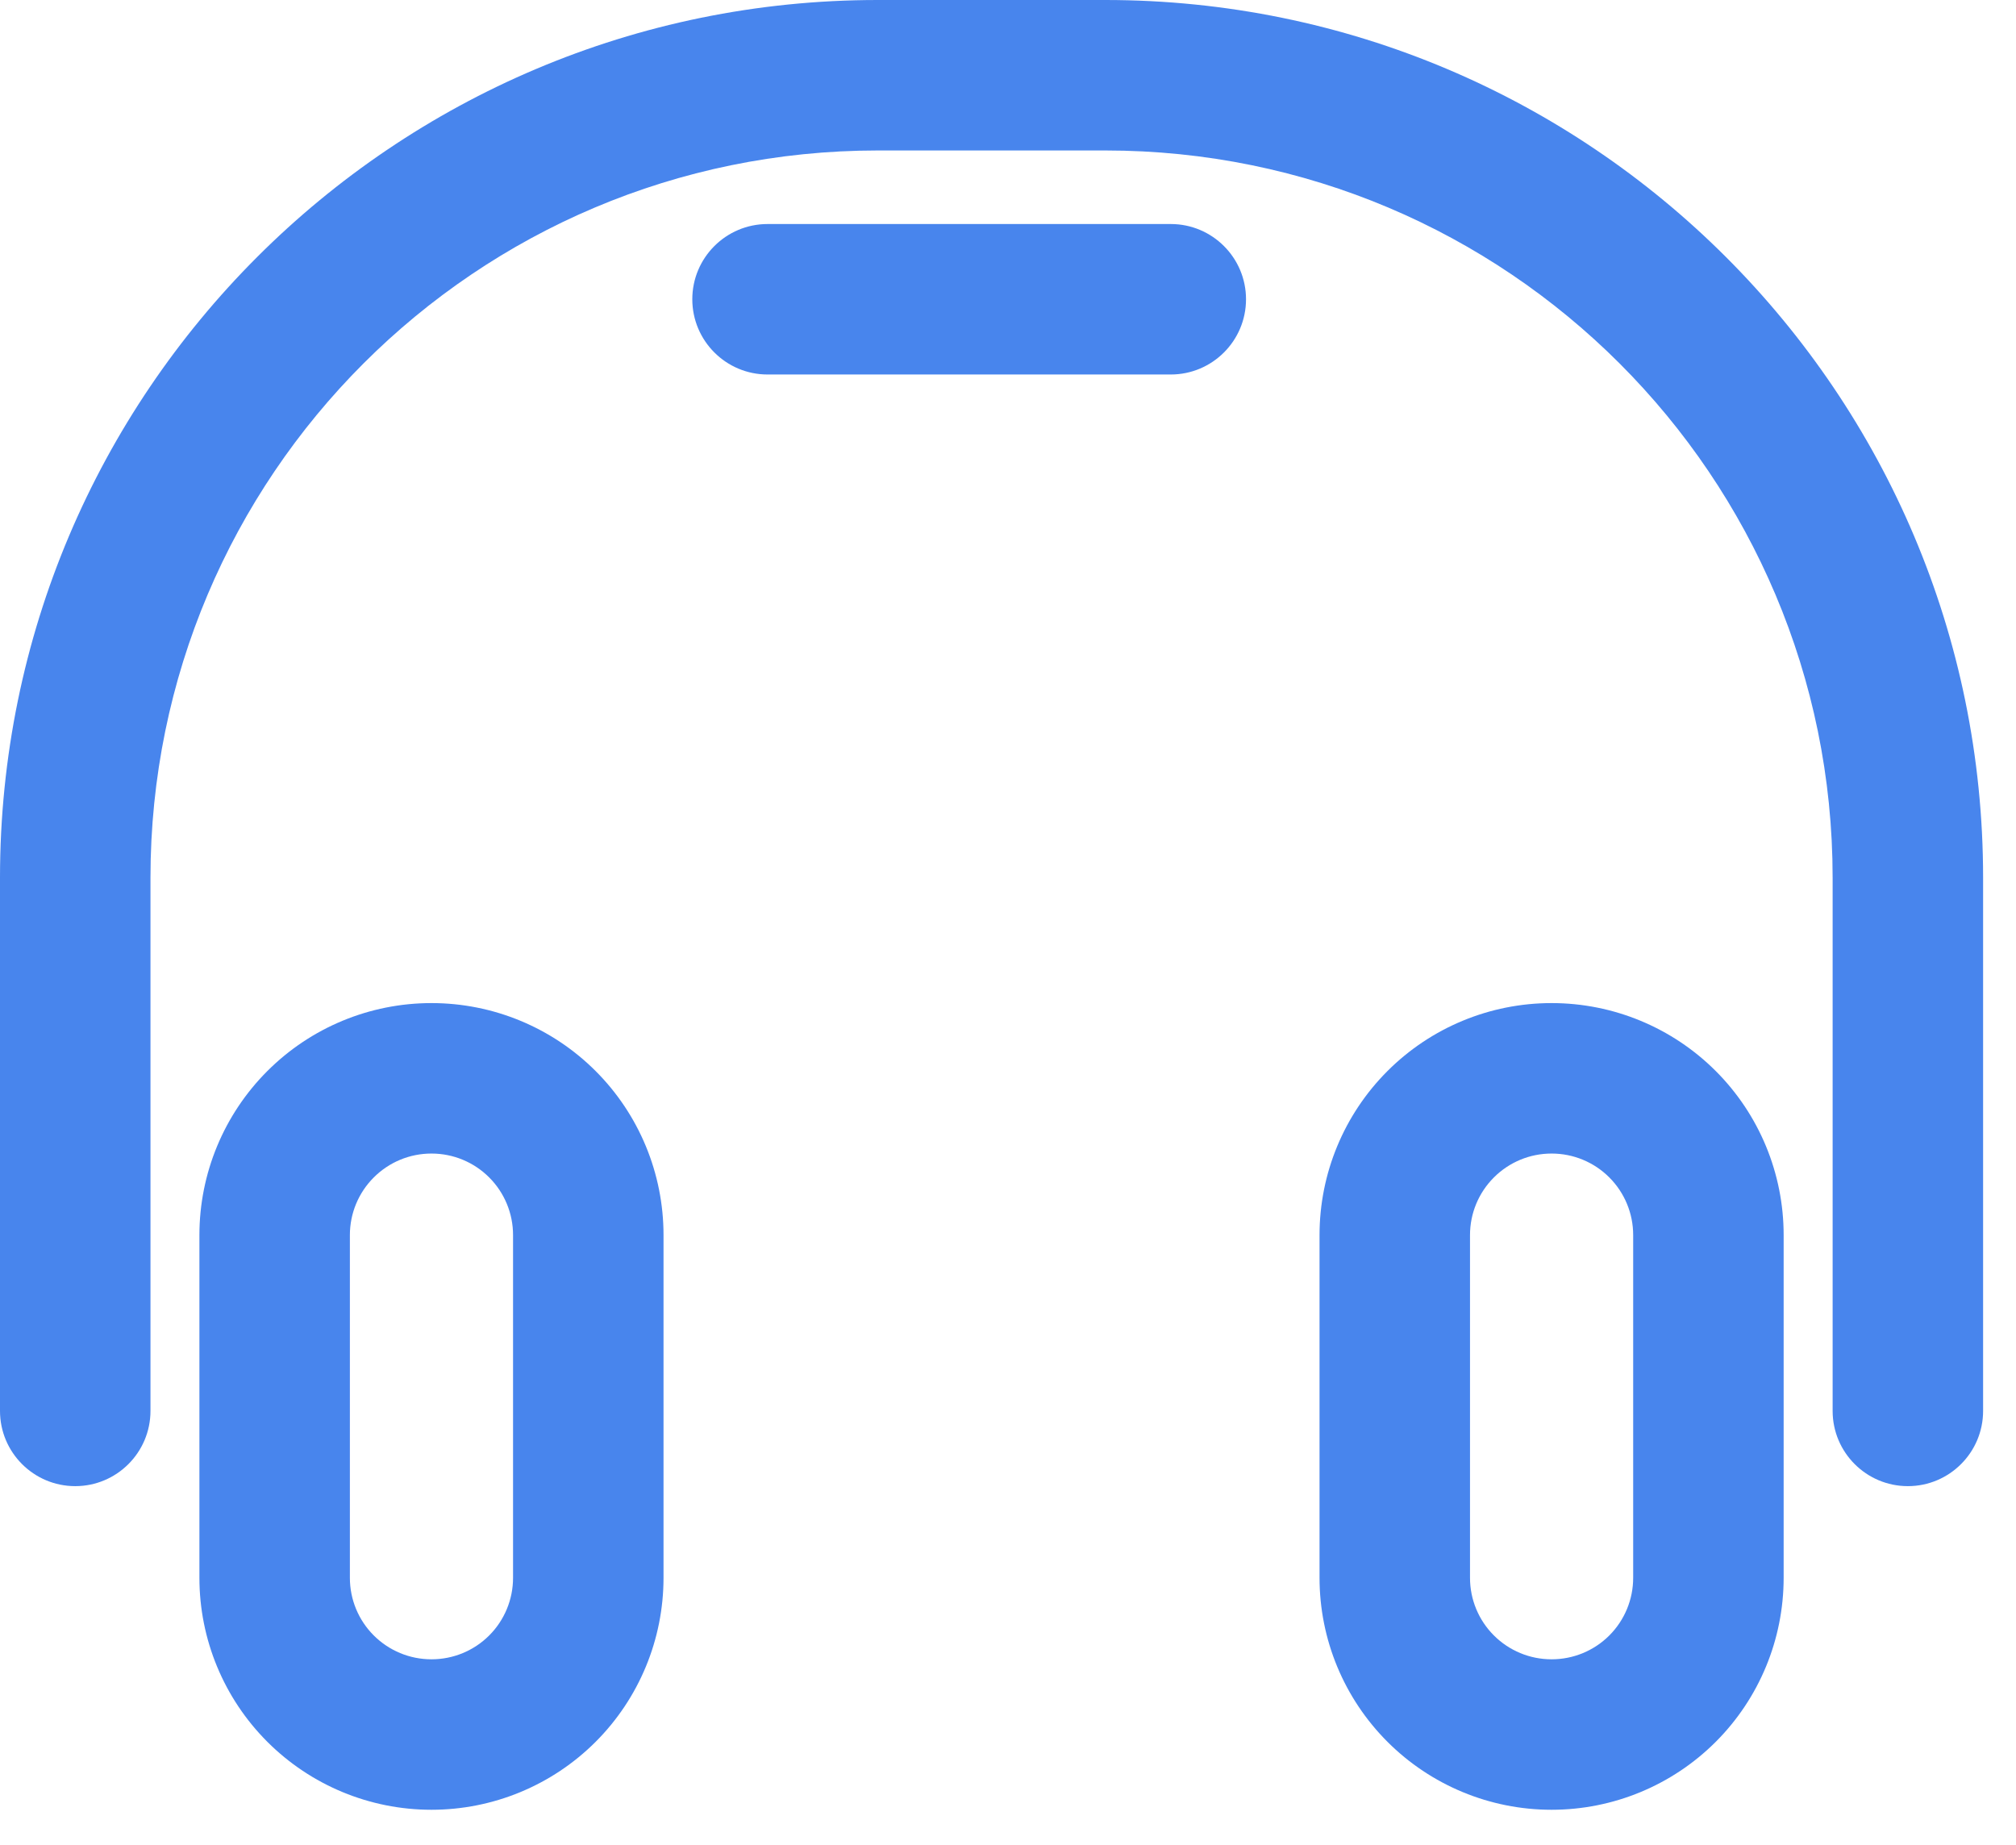
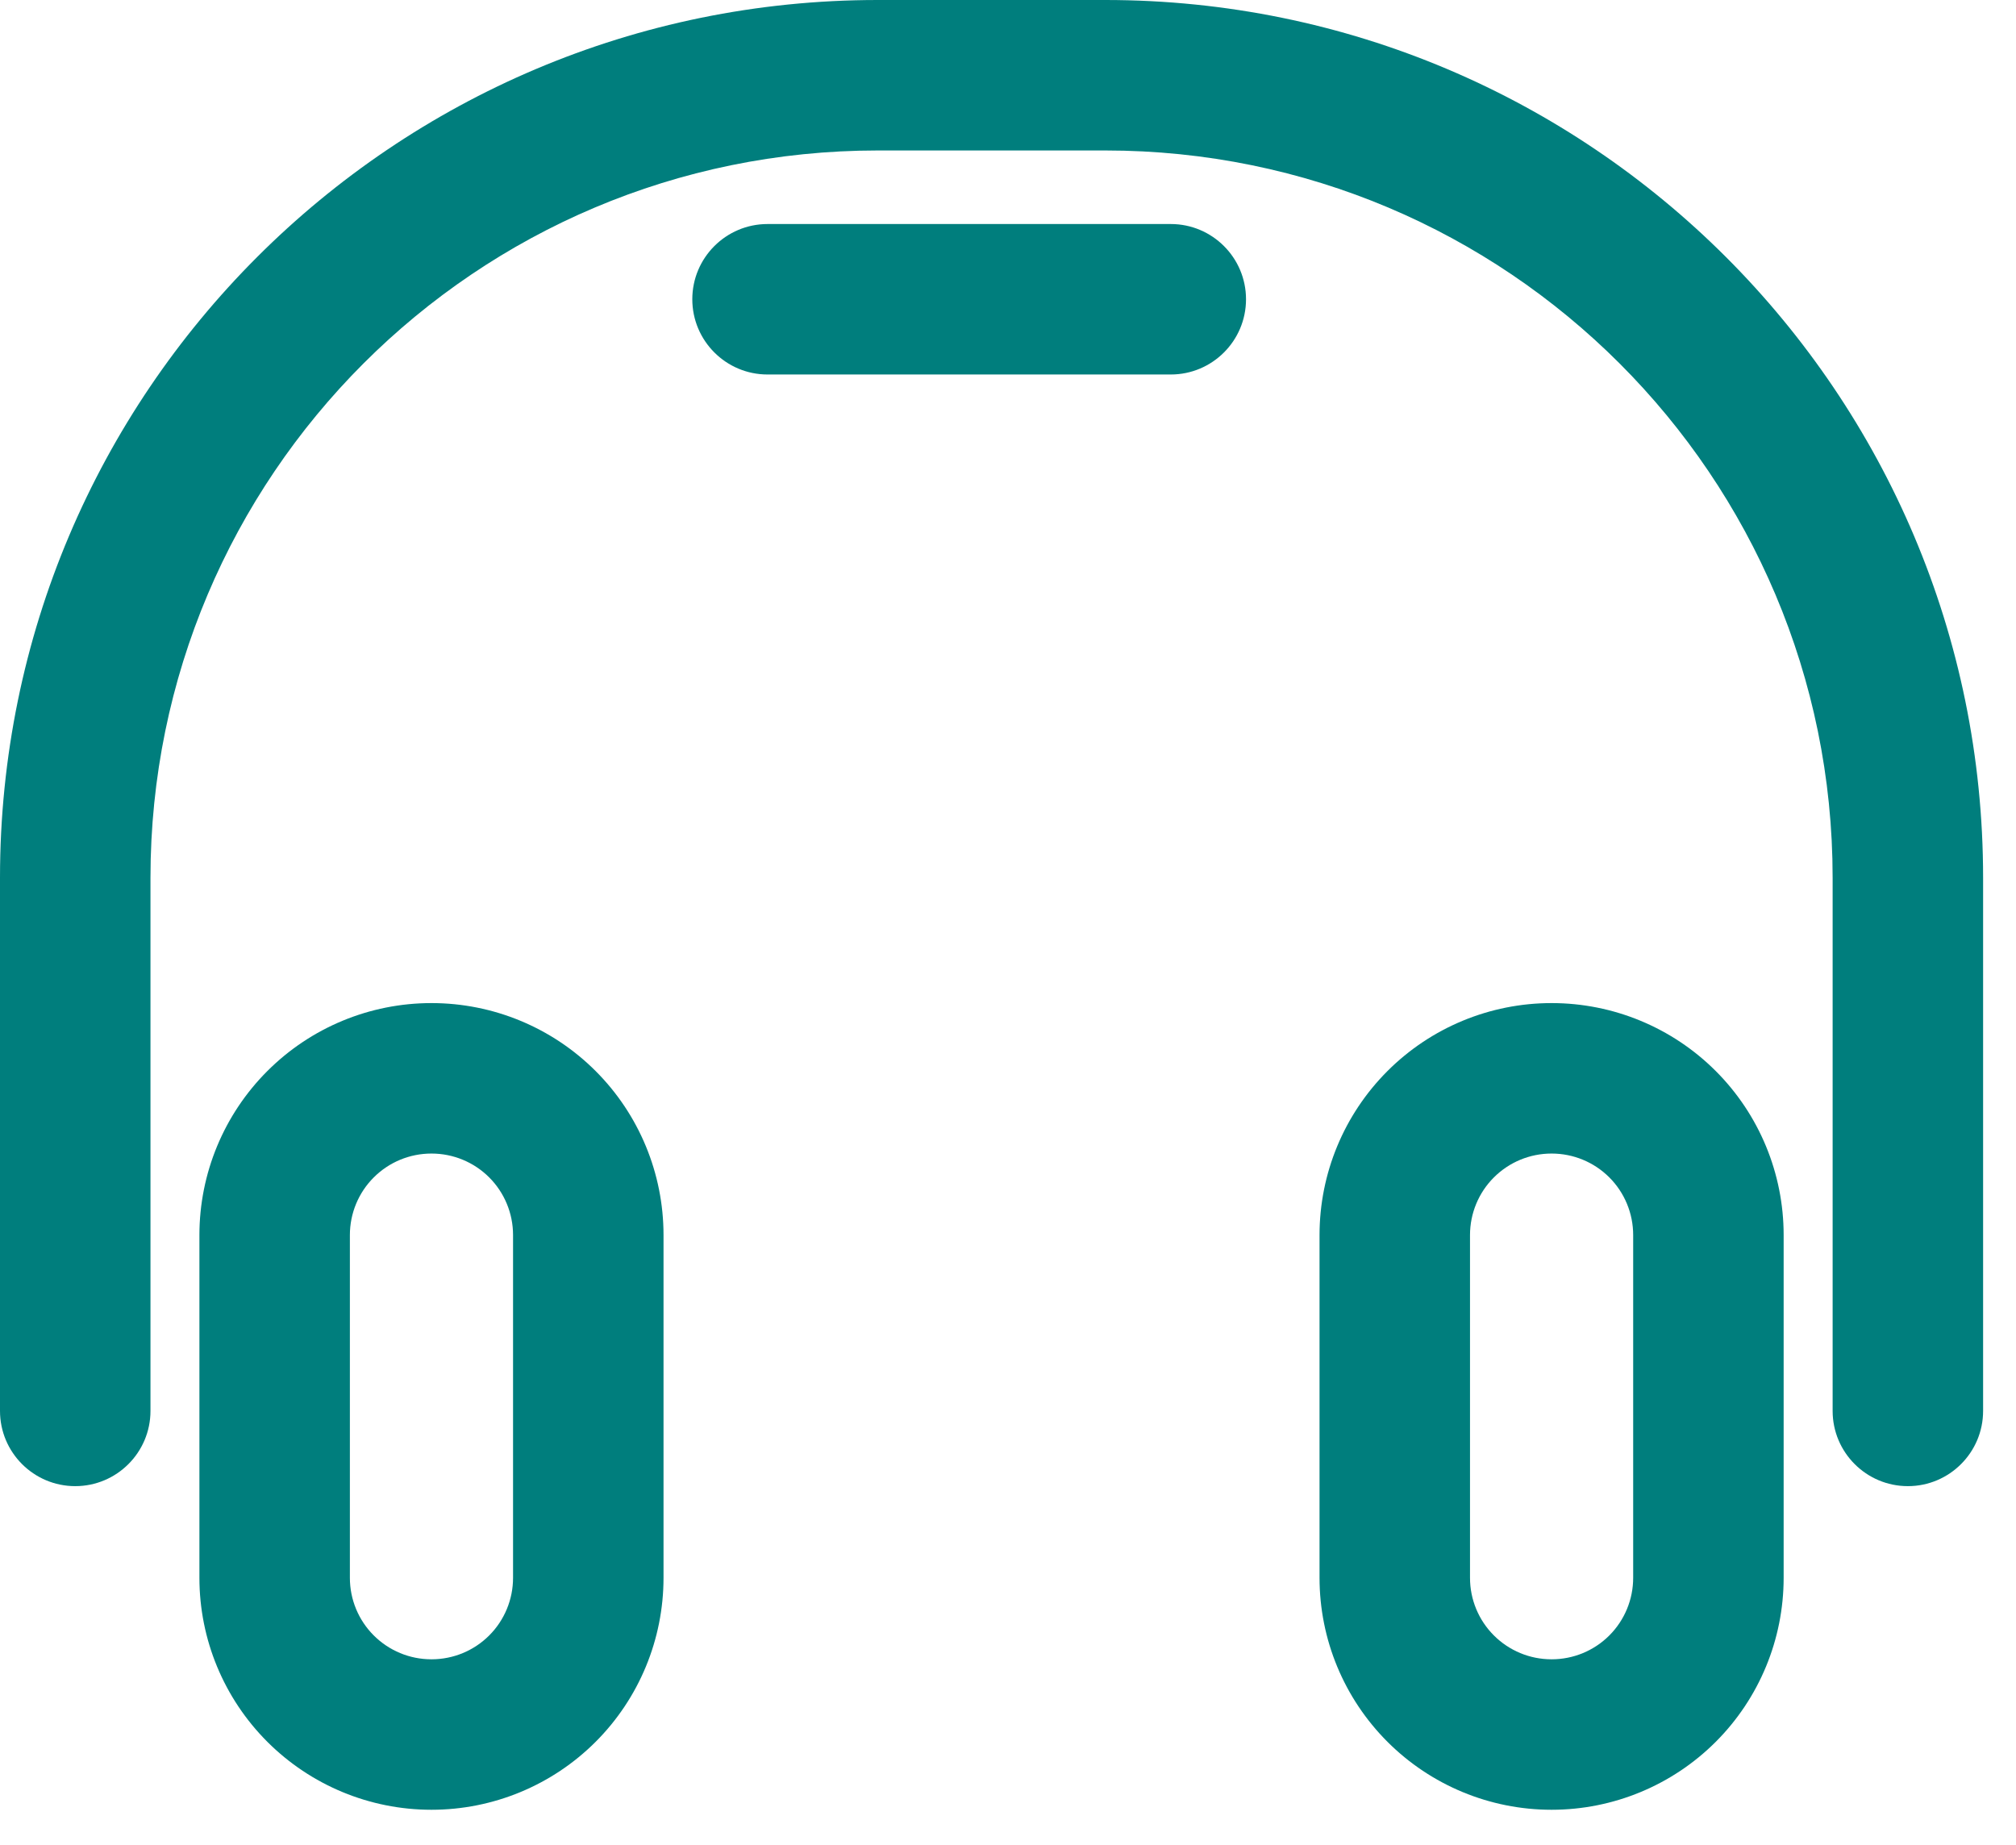
<svg xmlns="http://www.w3.org/2000/svg" width="47" height="43" viewBox="0 0 47 43" fill="none">
-   <g id="Group">
-     <path id="Vector" fill-rule="evenodd" clip-rule="evenodd" d="M41.583 28.793C41.583 27.359 41.014 25.984 40 24.97C38.986 23.956 37.61 23.386 36.176 23.386H36.17C34.736 23.386 33.361 23.956 32.347 24.97C31.333 25.984 30.763 27.359 30.763 28.793C30.763 31.211 30.763 34.369 30.763 36.786C30.763 38.22 31.333 39.595 32.347 40.609C33.361 41.623 34.736 42.193 36.17 42.193H36.176C37.61 42.193 38.986 41.623 40 40.609C41.014 39.595 41.583 38.22 41.583 36.786V28.793ZM15.469 28.793C15.469 27.359 14.9 25.984 13.886 24.97C12.872 23.956 11.496 23.386 10.062 23.386H10.056C8.622 23.386 7.247 23.956 6.233 24.97C5.219 25.984 4.649 27.359 4.649 28.793C4.649 31.211 4.649 34.369 4.649 36.786C4.649 38.22 5.219 39.595 6.233 40.609C7.247 41.623 8.622 42.193 10.056 42.193H10.062C11.496 42.193 12.872 41.623 13.886 40.609C14.9 39.595 15.469 38.22 15.469 36.786V28.793ZM38.075 28.793V36.786C38.075 37.29 37.875 37.773 37.519 38.129C37.163 38.485 36.68 38.685 36.176 38.685C36.176 38.685 36.17 38.685 36.17 38.685C35.667 38.685 35.184 38.485 34.828 38.129C34.471 37.773 34.271 37.29 34.271 36.786V28.793C34.271 28.29 34.471 27.807 34.828 27.451C35.184 27.094 35.667 26.894 36.17 26.894C36.17 26.894 36.176 26.894 36.176 26.894C36.68 26.894 37.163 27.094 37.519 27.451C37.875 27.807 38.075 28.29 38.075 28.793ZM11.961 28.793V36.786C11.961 37.29 11.761 37.773 11.405 38.129C11.049 38.485 10.566 38.685 10.062 38.685C10.062 38.685 10.056 38.685 10.056 38.685C9.553 38.685 9.07 38.485 8.714 38.129C8.357 37.773 8.157 37.29 8.157 36.786V28.793C8.157 28.29 8.357 27.807 8.714 27.451C9.07 27.094 9.553 26.894 10.056 26.894C10.056 26.894 10.062 26.894 10.062 26.894C10.566 26.894 11.049 27.094 11.405 27.451C11.761 27.807 11.961 28.29 11.961 28.793Z" fill="#4885ED" />
-     <path id="Vector_2" fill-rule="evenodd" clip-rule="evenodd" d="M46.233 32.894V20.463C46.233 9.162 37.071 0 25.77 0C24.009 0 22.224 0 20.463 0C9.162 0 0 9.162 0 20.463C0 27.072 0 32.894 0 32.894C0 33.862 0.786 34.648 1.754 34.648C2.722 34.648 3.508 33.862 3.508 32.894V20.463C3.508 11.099 11.099 3.508 20.463 3.508C22.224 3.508 24.009 3.508 25.77 3.508C35.134 3.508 42.725 11.099 42.725 20.463C42.725 20.463 42.725 32.894 42.725 32.894C42.725 33.862 43.511 34.648 44.479 34.648C45.447 34.648 46.233 33.862 46.233 32.894ZM17.894 8.731H27.295C28.263 8.731 29.049 7.945 29.049 6.977C29.049 6.009 28.263 5.223 27.295 5.223H17.894C16.926 5.223 16.14 6.009 16.14 6.977C16.14 7.945 16.926 8.731 17.894 8.731Z" fill="#4885ED" />
-   </g>
+   <path fill-rule="evenodd" clip-rule="evenodd" d="M41.583 28.793C41.583 27.359 41.014 25.984 40 24.97C38.986 23.956 37.61 23.386 36.176 23.386H36.17C34.736 23.386 33.361 23.956 32.347 24.97C31.333 25.984 30.763 27.359 30.763 28.793C30.763 31.211 30.763 34.368 30.763 36.786C30.763 38.22 31.333 39.595 32.347 40.609C33.361 41.623 34.736 42.193 36.17 42.193H36.176C37.61 42.193 38.986 41.623 40 40.609C41.014 39.595 41.583 38.22 41.583 36.786V28.793ZM15.469 28.793C15.469 27.359 14.9 25.984 13.886 24.97C12.872 23.956 11.496 23.386 10.062 23.386H10.056C8.622 23.386 7.247 23.956 6.233 24.97C5.219 25.984 4.649 27.359 4.649 28.793C4.649 31.211 4.649 34.368 4.649 36.786C4.649 38.22 5.219 39.595 6.233 40.609C7.247 41.623 8.622 42.193 10.056 42.193H10.062C11.496 42.193 12.872 41.623 13.886 40.609C14.9 39.595 15.469 38.22 15.469 36.786V28.793ZM38.075 28.793V36.786C38.075 37.29 37.875 37.773 37.519 38.129C37.163 38.485 36.68 38.685 36.176 38.685C36.176 38.685 36.17 38.685 36.17 38.685C35.667 38.685 35.184 38.485 34.828 38.129C34.471 37.773 34.271 37.29 34.271 36.786V28.793C34.271 28.29 34.471 27.806 34.828 27.45C35.184 27.094 35.667 26.894 36.17 26.894C36.17 26.894 36.176 26.894 36.176 26.894C36.68 26.894 37.163 27.094 37.519 27.45C37.875 27.806 38.075 28.29 38.075 28.793ZM11.961 28.793V36.786C11.961 37.29 11.761 37.773 11.405 38.129C11.049 38.485 10.566 38.685 10.062 38.685C10.062 38.685 10.056 38.685 10.056 38.685C9.553 38.685 9.07 38.485 8.714 38.129C8.357 37.773 8.157 37.29 8.157 36.786V28.793C8.157 28.29 8.357 27.806 8.714 27.45C9.07 27.094 9.553 26.894 10.056 26.894C10.056 26.894 10.062 26.894 10.062 26.894C10.566 26.894 11.049 27.094 11.405 27.45C11.761 27.806 11.961 28.29 11.961 28.793Z" fill="#007E7D" />
+   <path fill-rule="evenodd" clip-rule="evenodd" d="M46.233 32.894V20.463C46.233 9.162 37.071 0 25.77 0C24.009 0 22.224 0 20.463 0C9.162 0 0 9.162 0 20.463C0 27.072 0 32.894 0 32.894C0 33.862 0.786 34.648 1.754 34.648C2.722 34.648 3.508 33.862 3.508 32.894V20.463C3.508 11.099 11.099 3.508 20.463 3.508C22.224 3.508 24.009 3.508 25.77 3.508C35.134 3.508 42.725 11.099 42.725 20.463C42.725 20.463 42.725 32.894 42.725 32.894C42.725 33.862 43.511 34.648 44.479 34.648C45.447 34.648 46.233 33.862 46.233 32.894ZM17.894 8.731H27.295C28.263 8.731 29.049 7.945 29.049 6.977C29.049 6.009 28.263 5.223 27.295 5.223H17.894C16.926 5.223 16.14 6.009 16.14 6.977C16.14 7.945 16.926 8.731 17.894 8.731Z" fill="#007E7D" />
</svg>
